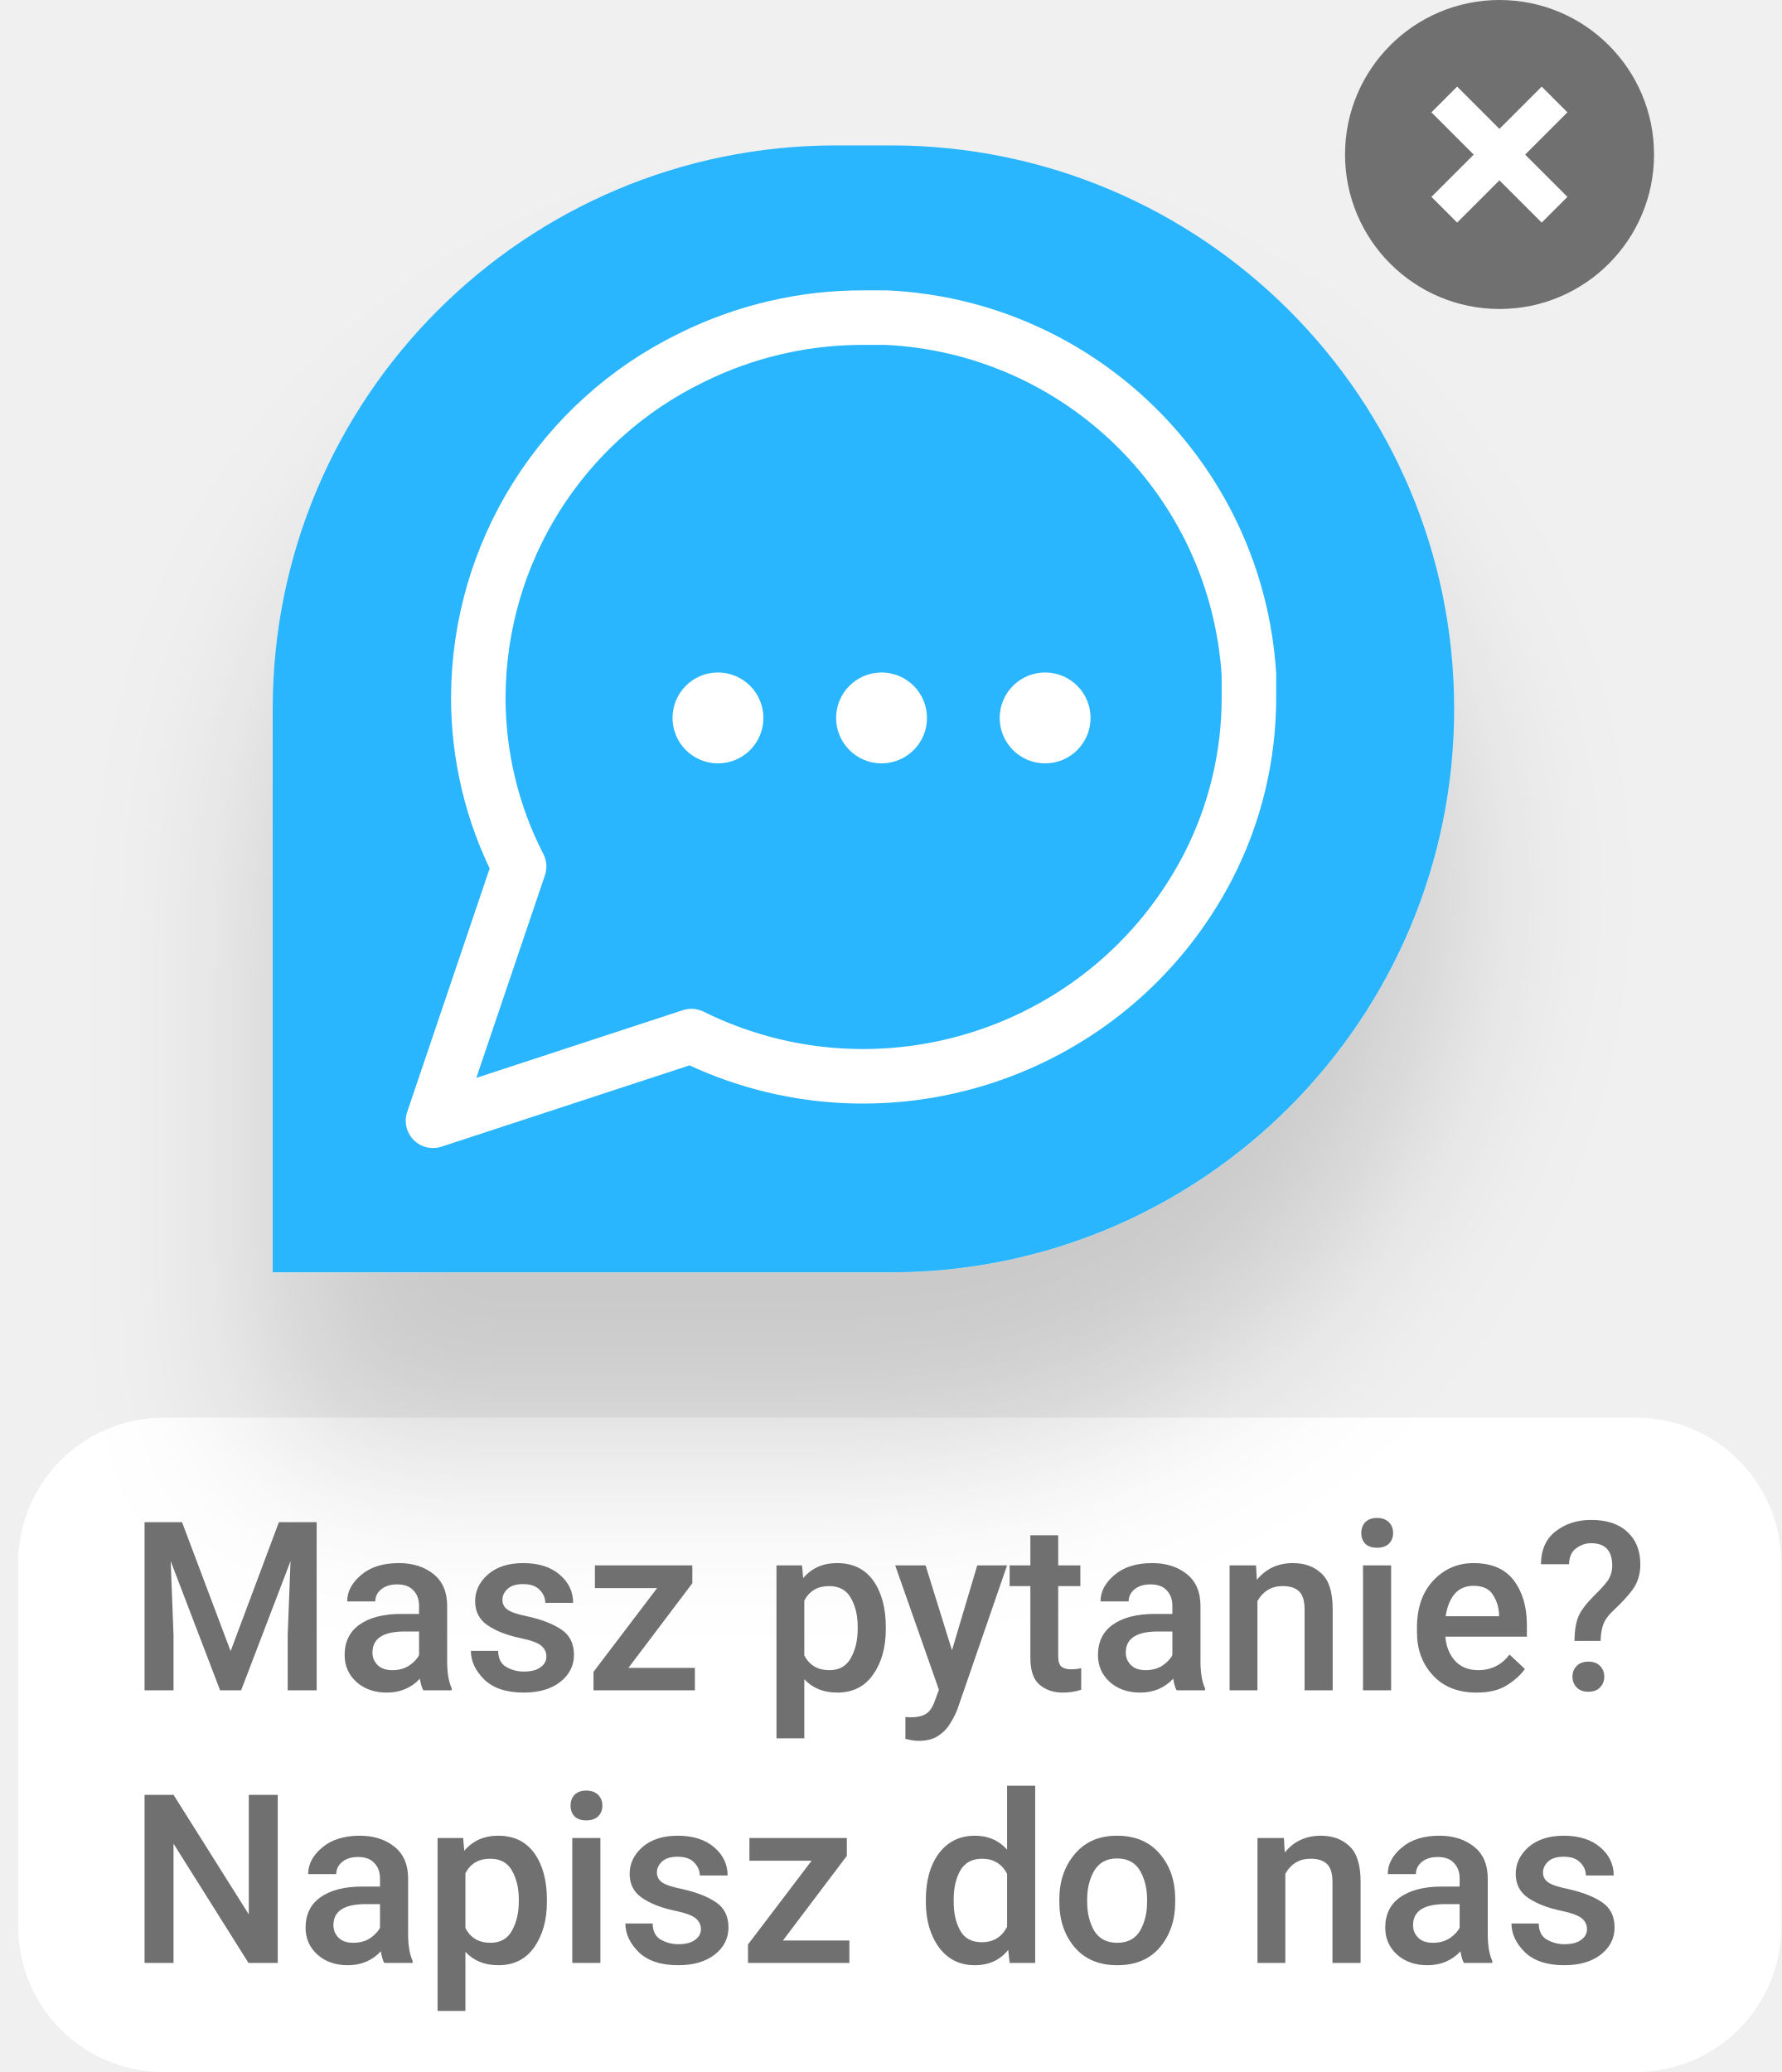
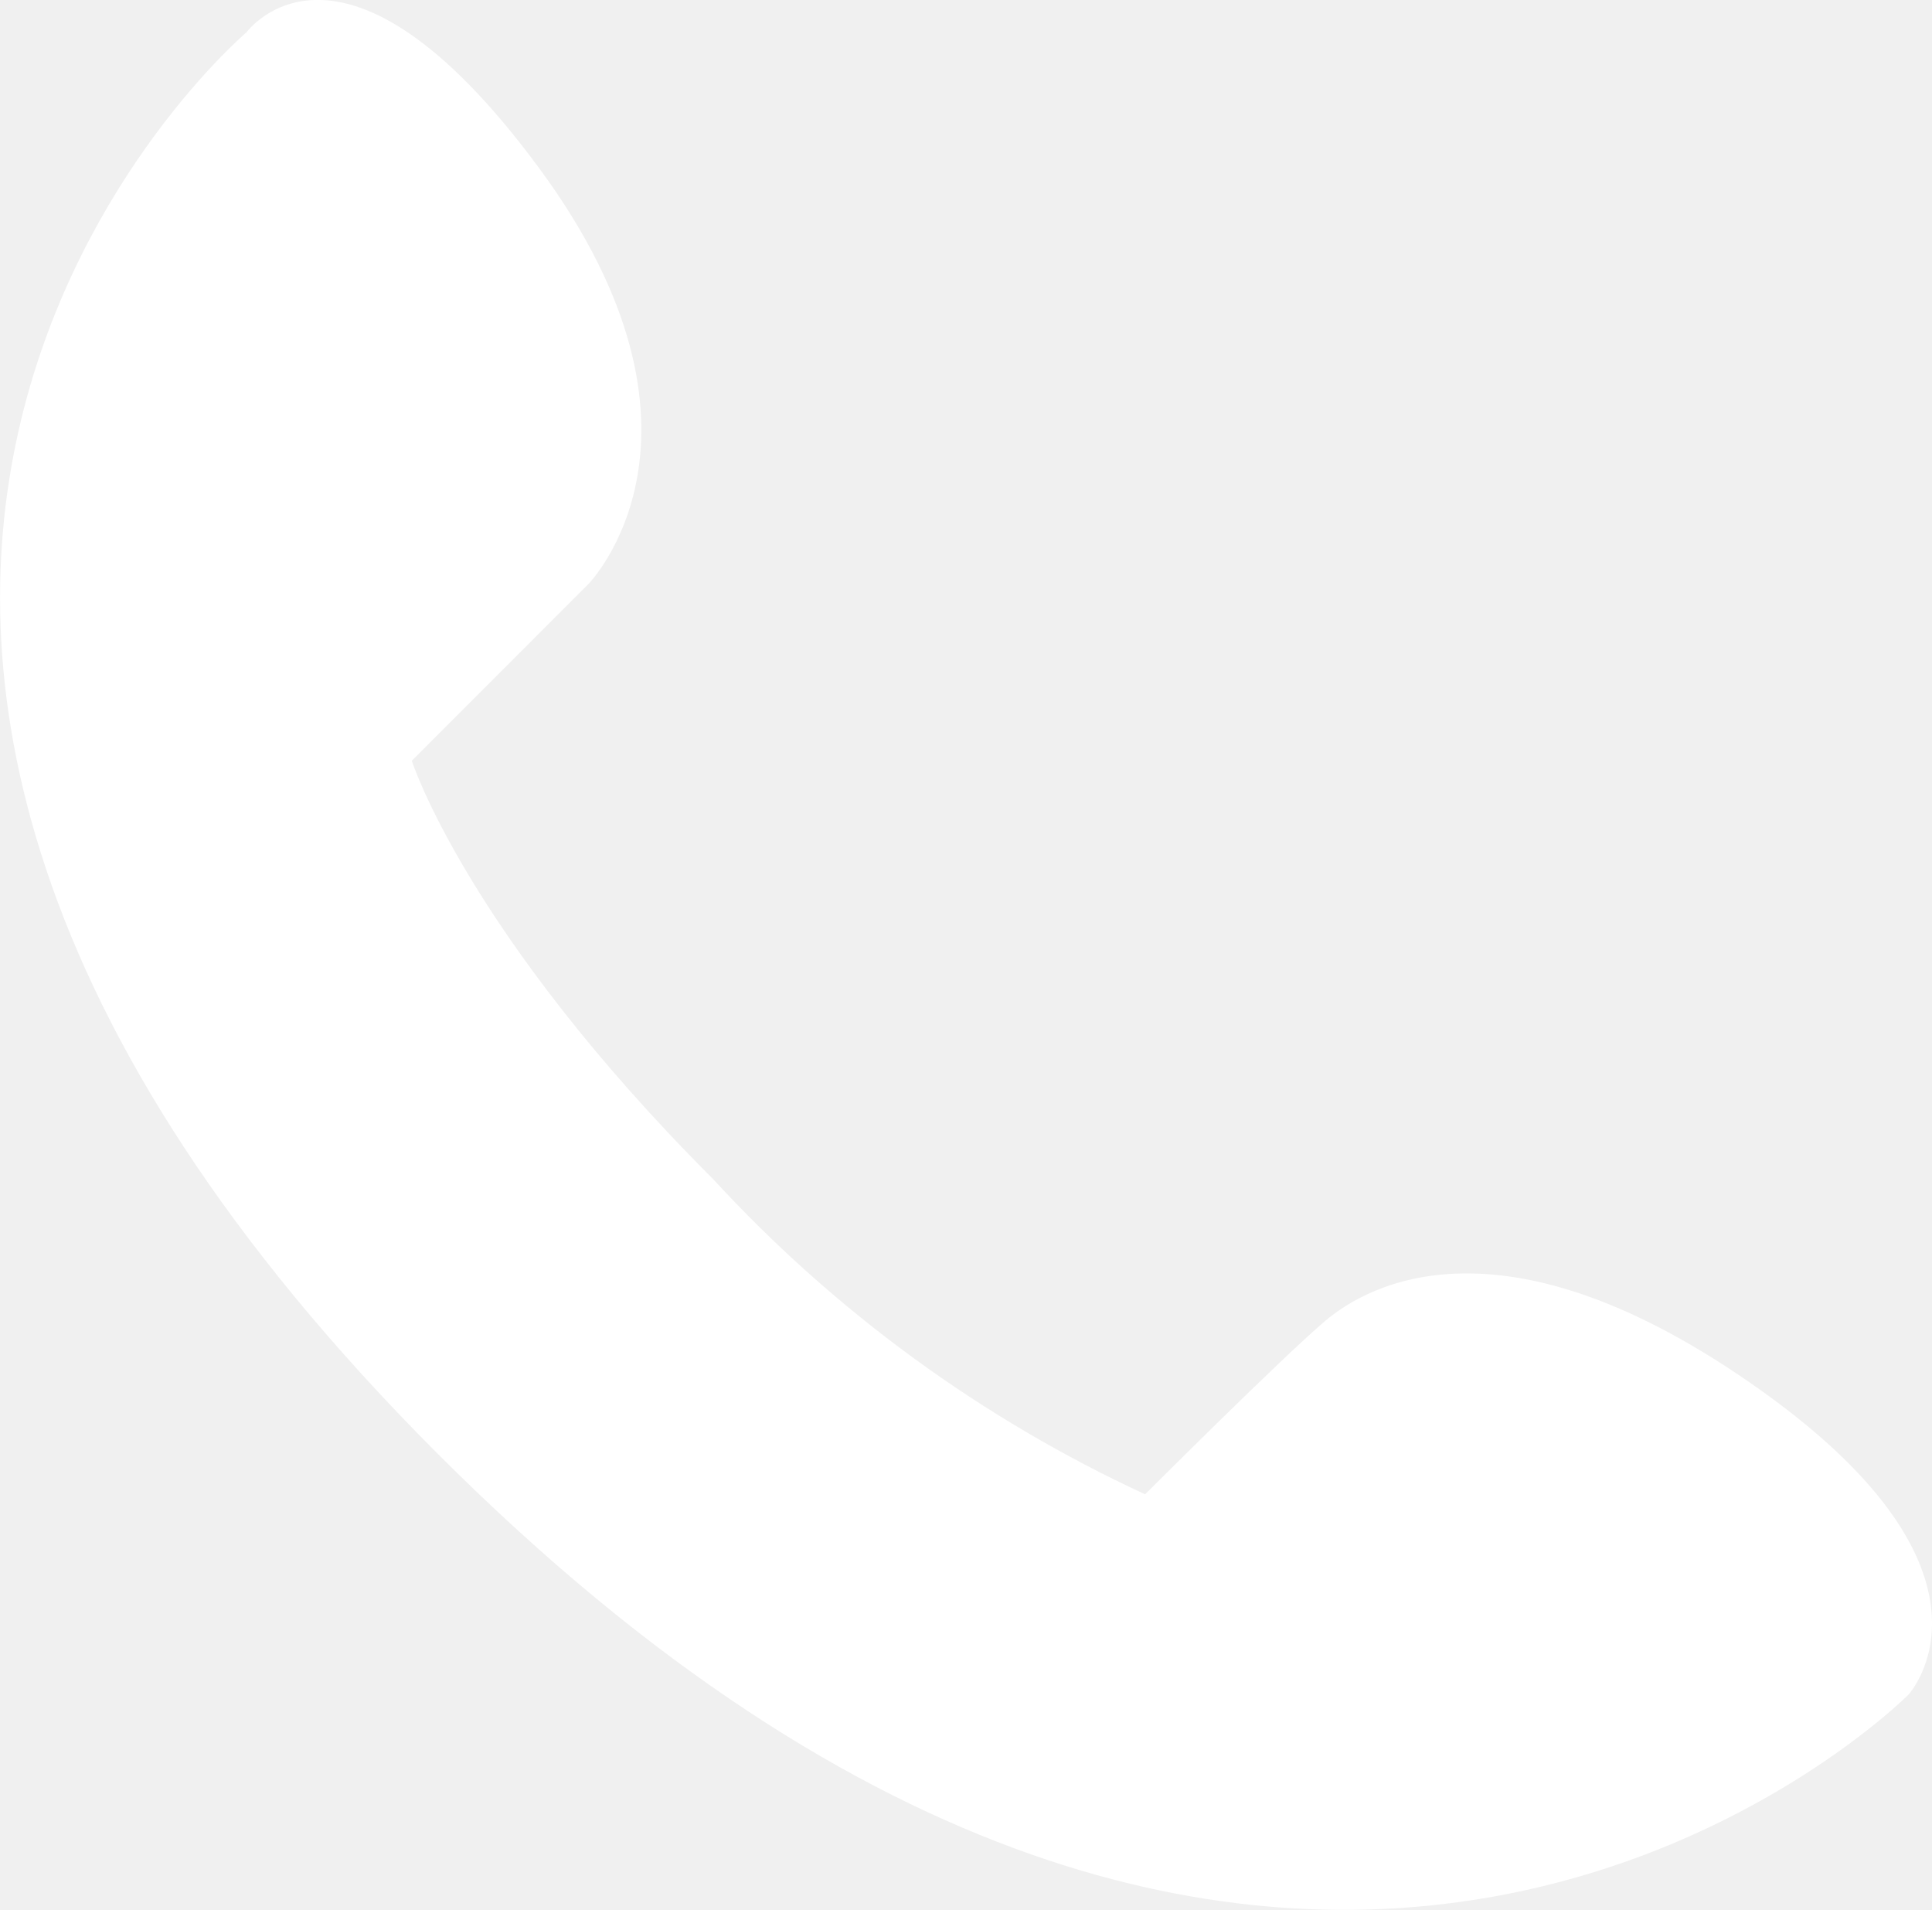
- <svg xmlns="http://www.w3.org/2000/svg" width="98" height="114" viewBox="0 0 98 114">
+ <svg xmlns="http://www.w3.org/2000/svg" width="22.65" height="22.386" viewBox="0 0 22.65 22.386">
  <defs>
-     <filter id="a" x="0" y="3" width="95" height="92" filterUnits="userSpaceOnUse">
-       <feOffset dy="10" input="SourceAlpha" />
-       <feGaussianBlur stdDeviation="5" result="b" />
-       <feFlood flood-opacity="0.161" />
-       <feComposite operator="in" in2="b" />
-       <feComposite in="SourceGraphic" />
-     </filter>
+     <style>.a{fill:#fff;}</style>
  </defs>
-   <g transform="translate(-1801 -839)">
-     <g transform="translate(1802 839)">
-       <rect width="97" height="36" rx="8" transform="translate(0 78)" fill="#fff" />
-       <g transform="translate(-1639.057 -616)">
-         <g transform="matrix(1, 0, 0, 1, 1638.06, 616)" filter="url(#a)">
-           <path d="M31,0h3A31,31,0,0,1,65,31v0A31,31,0,0,1,34,62H0a0,0,0,0,1,0,0V31A31,31,0,0,1,31,0Z" transform="translate(15 8)" fill="#2cb5ff" />
-         </g>
-         <path d="M49.39,25.367A20.311,20.311,0,0,1,47.146,34.7a21.362,21.362,0,0,1-28.431,9.329L4.5,48.689,9.238,34.7a20.311,20.311,0,0,1-2.245-9.329A20.836,20.836,0,0,1,18.715,6.709,21.17,21.17,0,0,1,28.192,4.5h1.247A20.985,20.985,0,0,1,49.39,24.14Z" transform="translate(1657.379 628.975)" fill="none" stroke="#fff" stroke-linecap="round" stroke-linejoin="round" stroke-width="3" />
-         <text transform="translate(1645.057 709)" fill="#707070" font-size="13" font-family="Roboto-Medium, Roboto" font-weight="500">
-           <tspan x="0" y="0">Masz pytanie?</tspan>
-           <tspan x="0" y="15">Napisz do nas</tspan>
-         </text>
-         <circle cx="2.5" cy="2.5" r="2.5" transform="translate(1675.057 653)" fill="#fff" />
-         <circle cx="2.5" cy="2.5" r="2.5" transform="translate(1684.057 653)" fill="#fff" />
-         <circle cx="2.5" cy="2.5" r="2.5" transform="translate(1693.057 653)" fill="#fff" />
-       </g>
-       <g transform="translate(-1777 -798.987)">
-         <path d="M8.5,0A8.5,8.5,0,1,1,0,8.5,8.5,8.5,0,0,1,8.5,0Z" transform="translate(1850 798.987)" fill="#707070" />
-         <line x2="6.067" y2="6.067" transform="translate(1855.46 804.46)" fill="none" stroke="#fff" stroke-width="2" />
-         <line x1="6.067" y2="6.067" transform="translate(1855.46 804.46)" fill="none" stroke="#fff" stroke-width="2" />
-       </g>
-     </g>
-   </g>
+   <path class="a" d="M8287.881,204.178s-7.812,6.61,2.247,16.67,17.237,2.814,17.237,2.814,1.289-1.407-1.721-3.557-4.611-1.251-5.119-.821-2.111,2.032-2.111,2.032a16.02,16.02,0,0,1-5.062-3.692c-2.894-2.894-3.535-4.906-3.535-4.906l2.07-2.071s1.727-1.752-.58-4.879S8287.881,204.178,8287.881,204.178Z" transform="translate(-8284.989 -203.801)" />
</svg>
